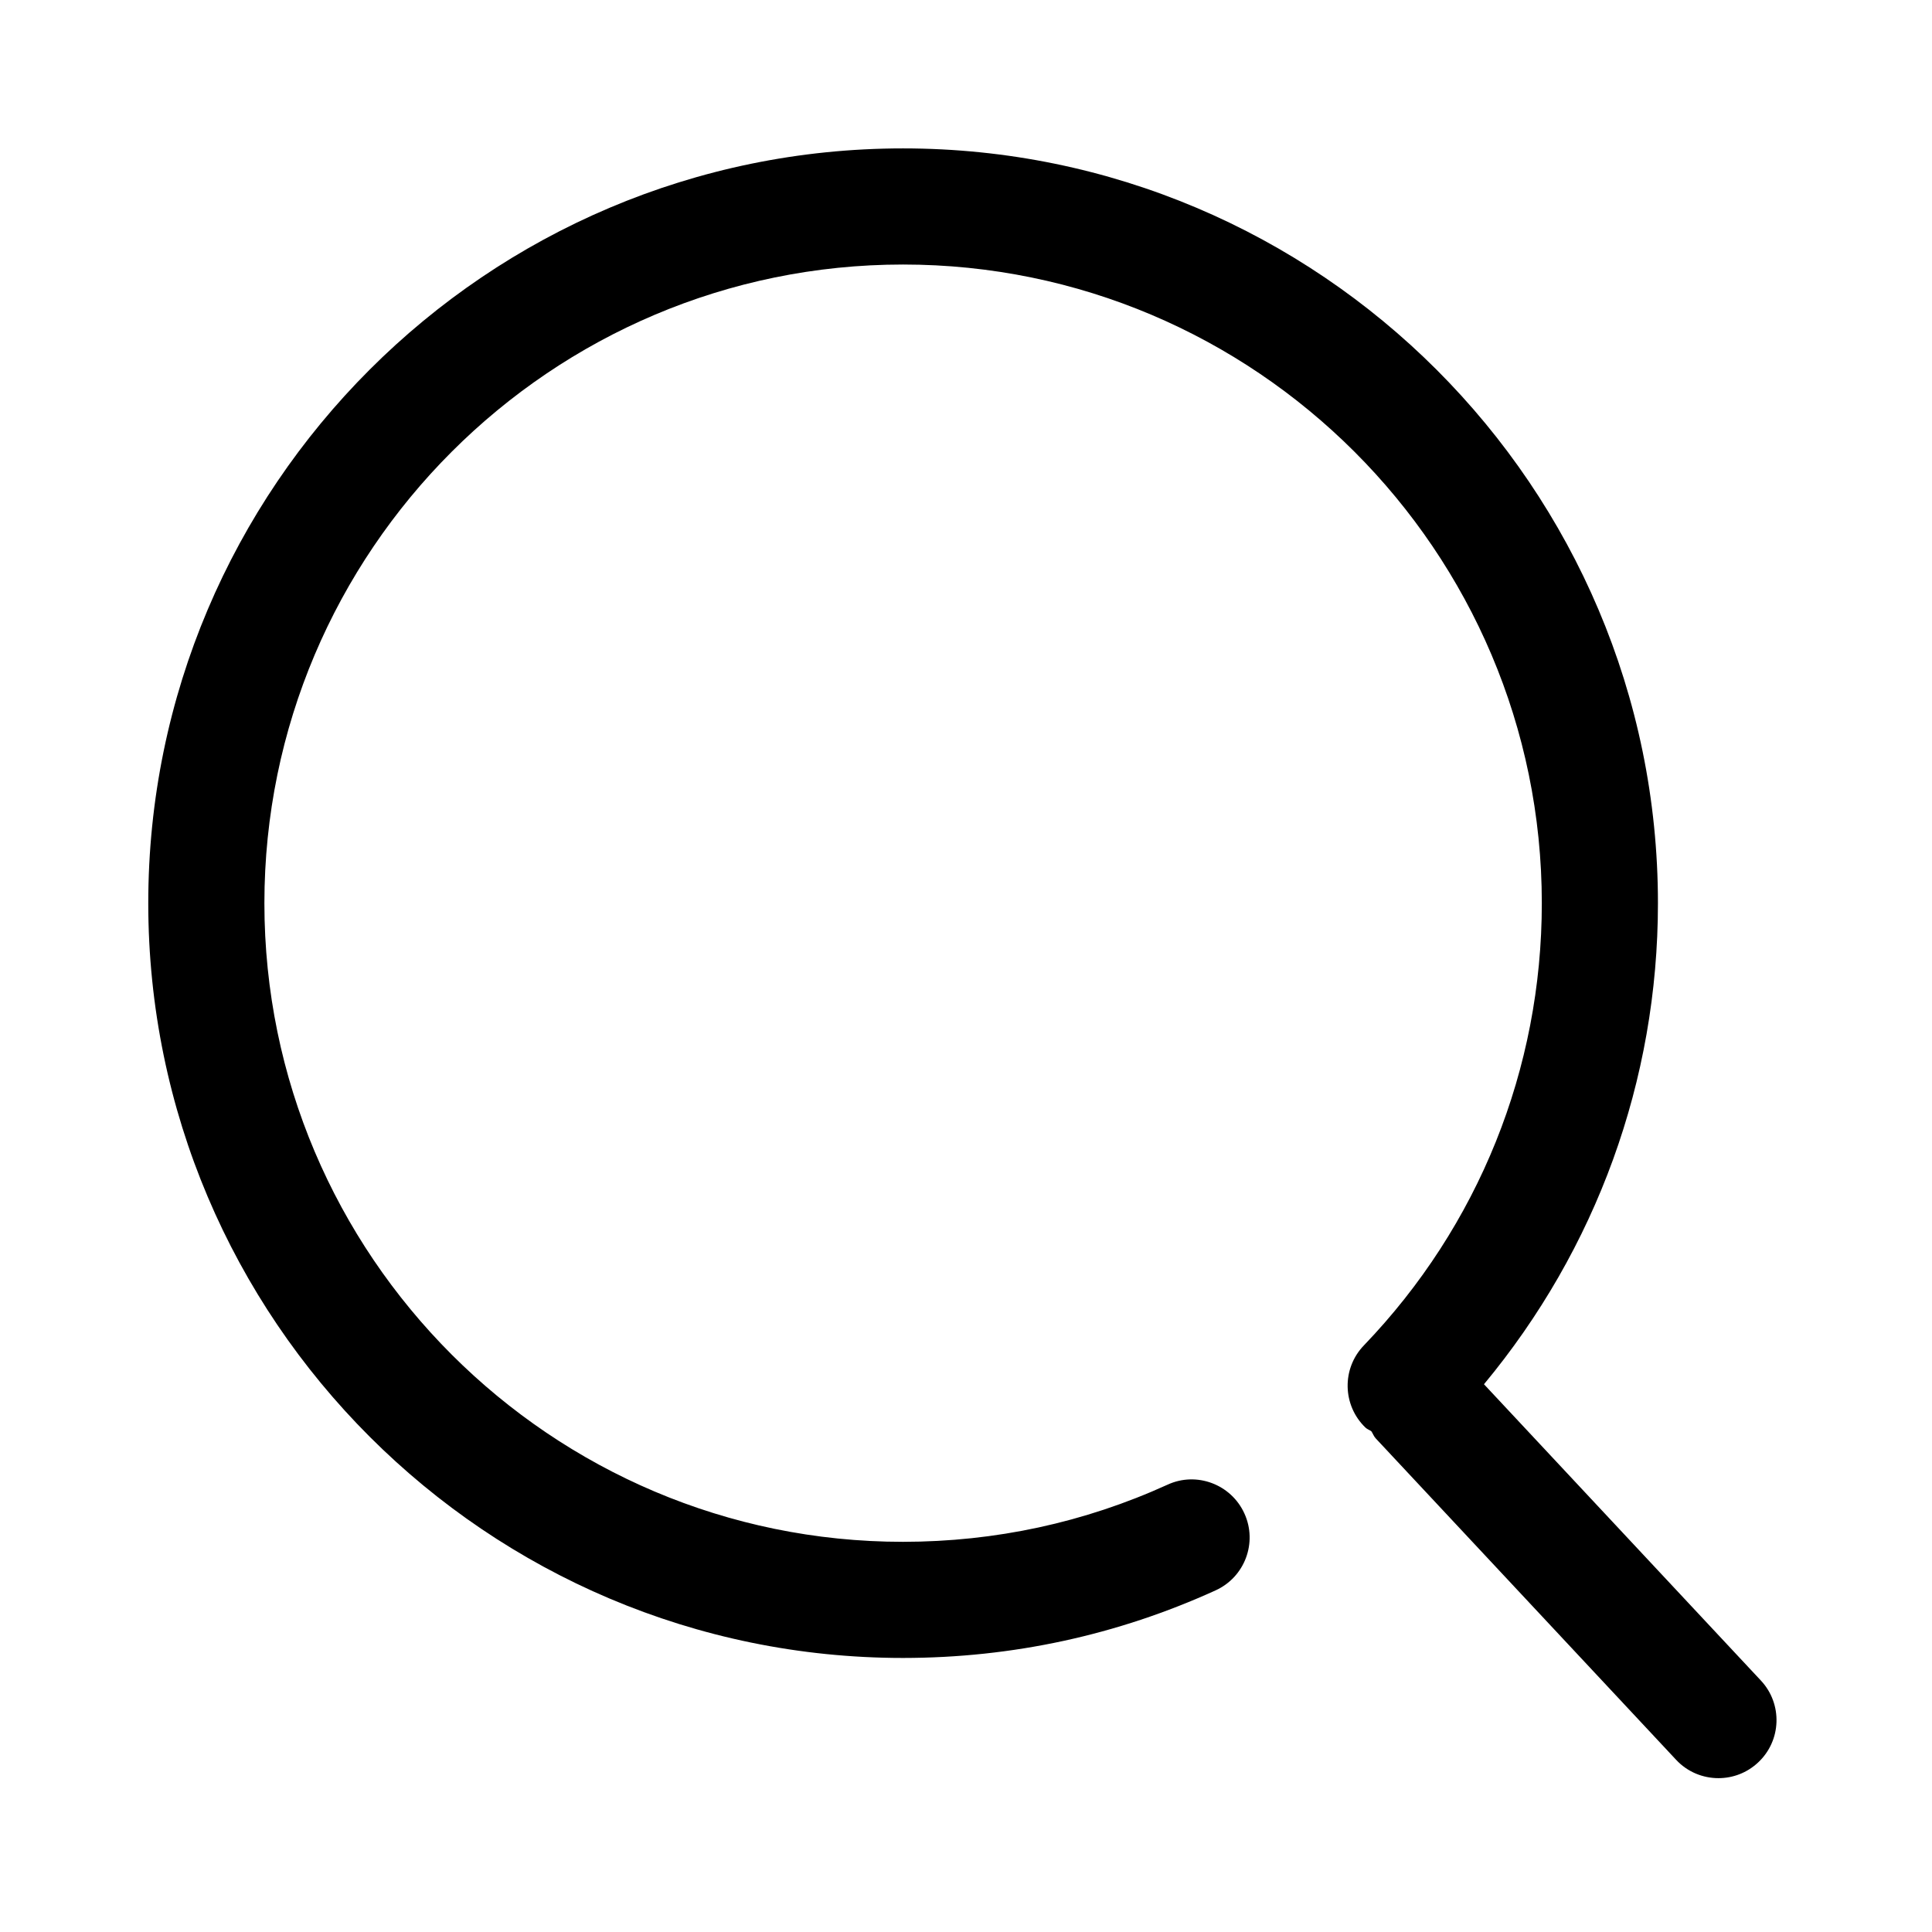
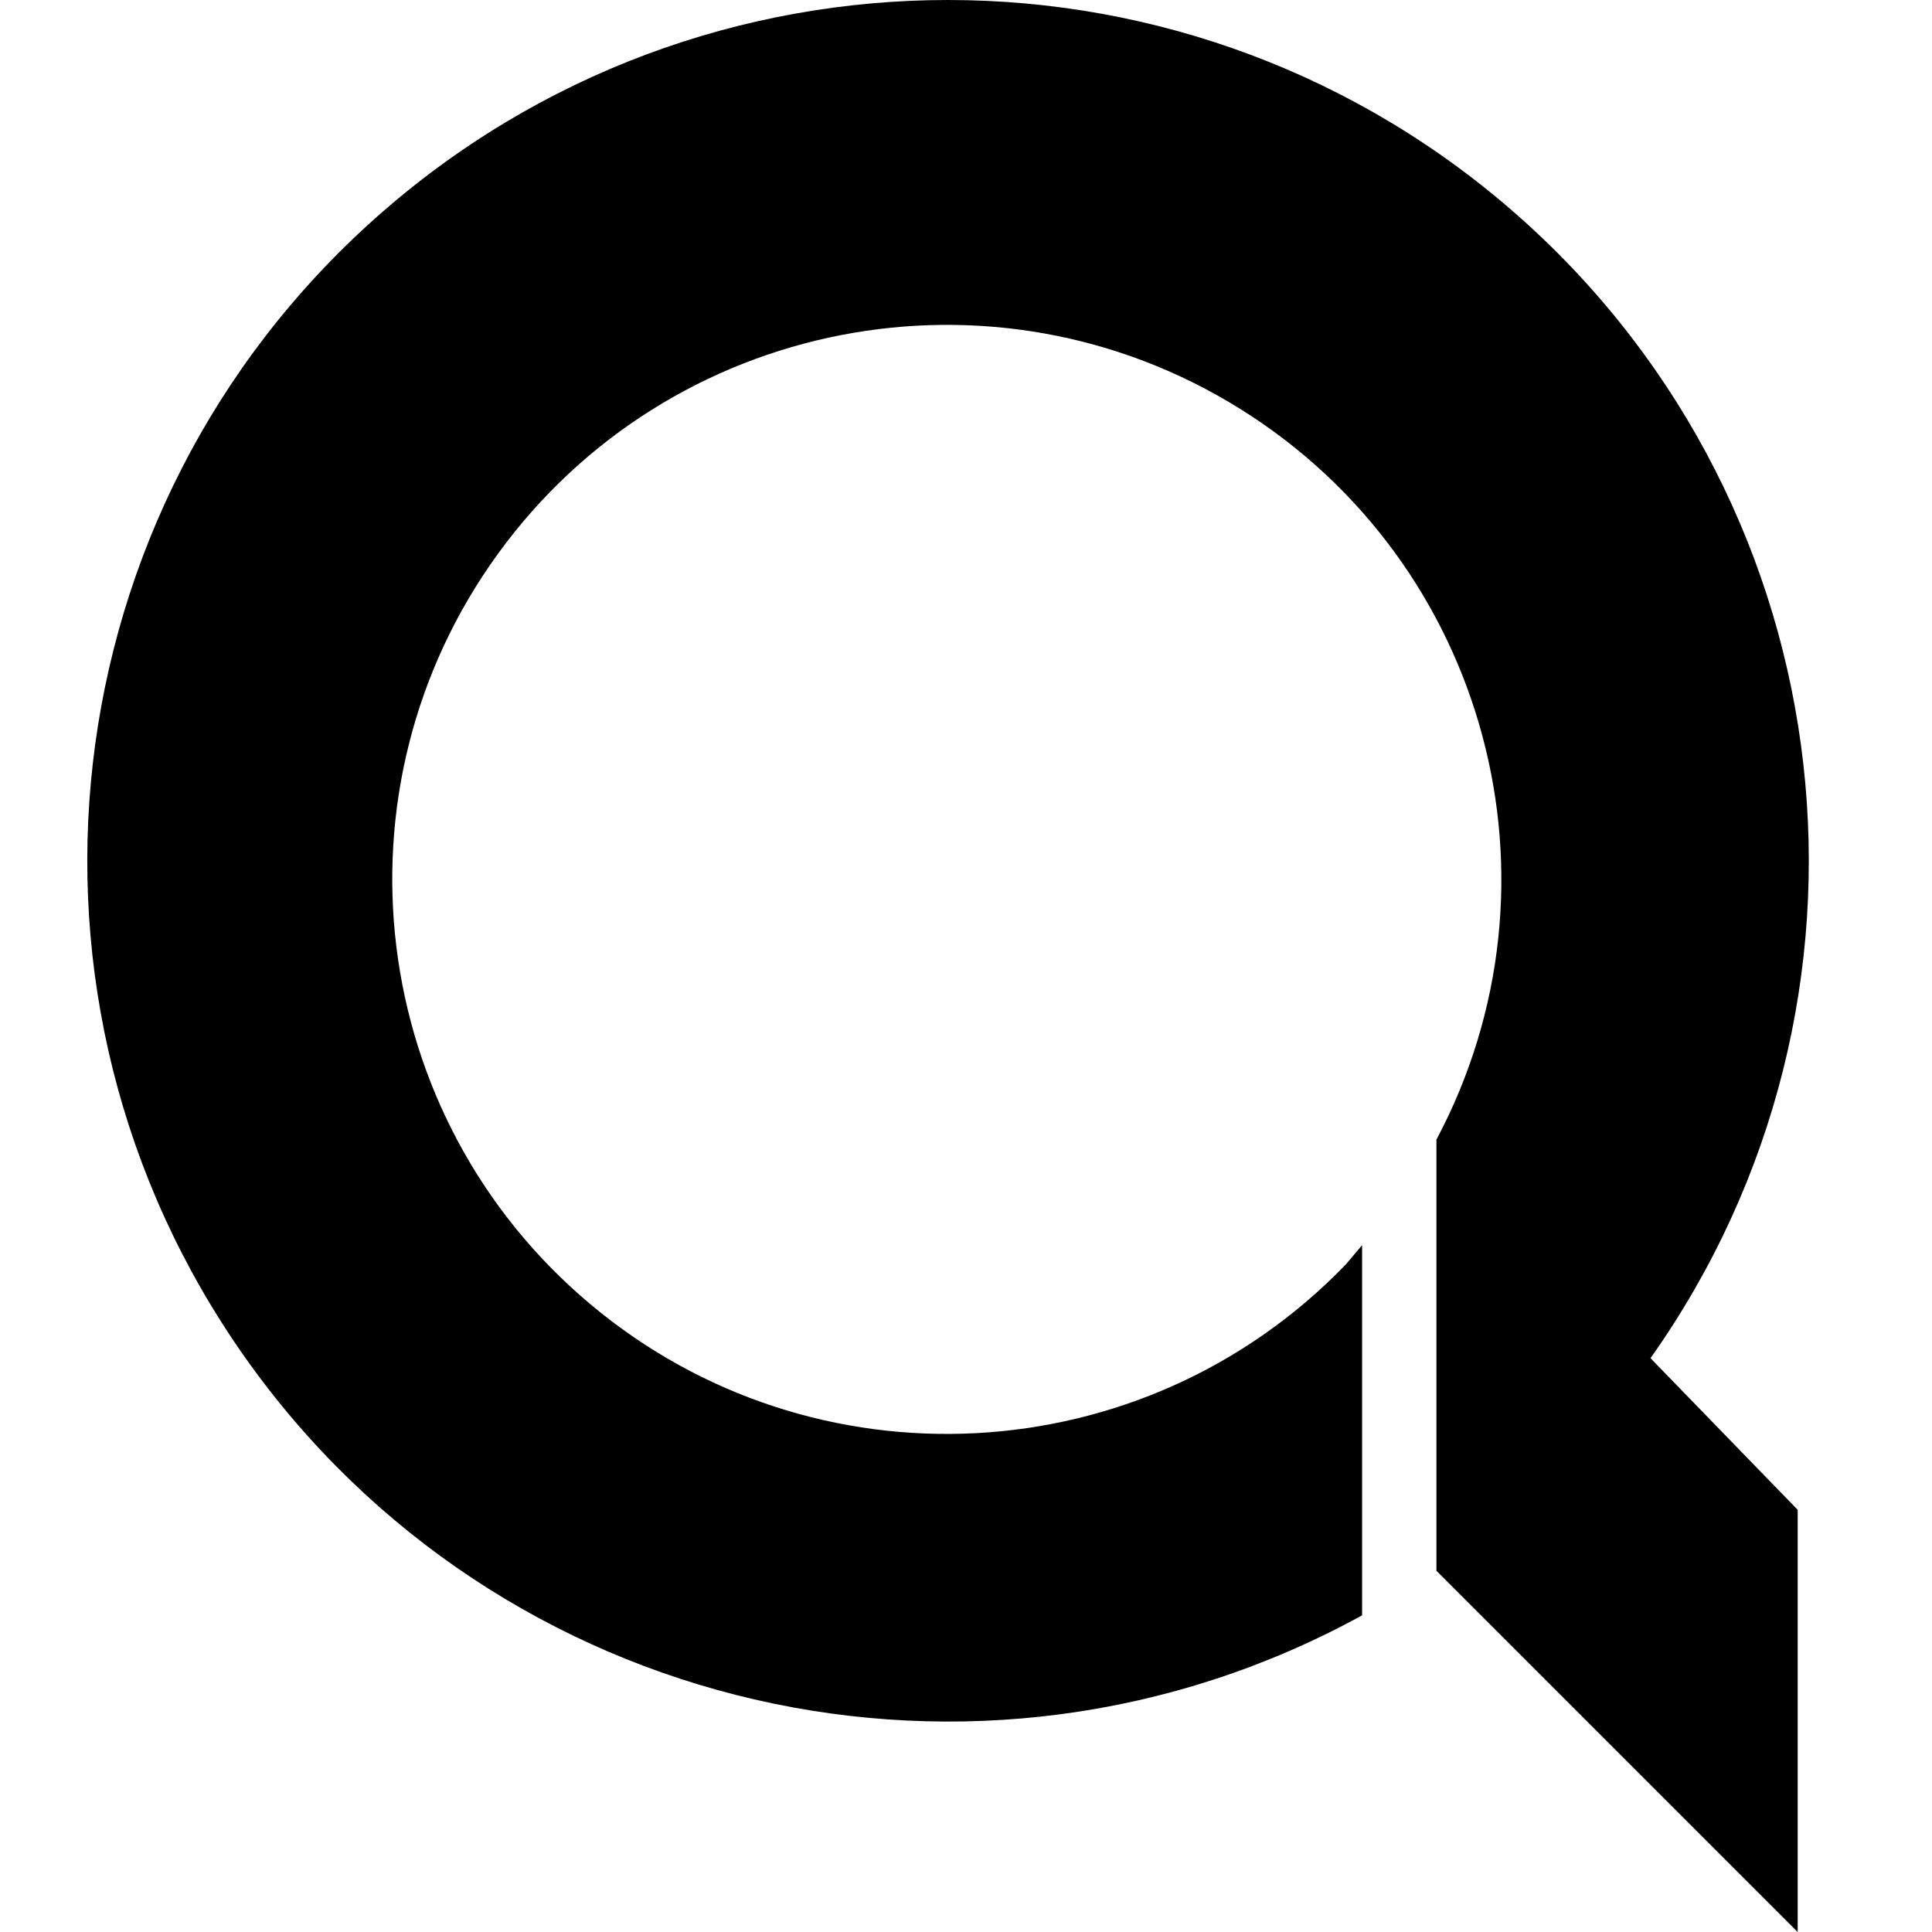
- <svg xmlns="http://www.w3.org/2000/svg" t="1533238051266" class="icon" style="" viewBox="0 0 1024 1024" version="1.1" p-id="2222" width="16" height="16">
+ <svg xmlns="http://www.w3.org/2000/svg" t="1533239731562" class="icon" style="" viewBox="0 0 1024 1024" version="1.1" p-id="2721" width="18" height="18">
  <defs>
    <style type="text/css" />
  </defs>
-   <path d="M933.308 890.724l-146.768-157.047c59.489-71.645 92.203-160.955 92.203-254.974 0-220.566-179.482-400.048-400.111-400.048-220.566 0-400.048 179.451-400.048 400.048s179.482 400.048 400.079 400.048c57.796-0.031 113.531-12.094 165.633-35.823 15.48-7.048 22.312-25.297 15.265-40.747-7.048-15.511-25.389-22.374-40.747-15.265-44.101 20.066-91.249 30.252-140.182 30.283-186.652 0-338.498-151.845-338.498-338.498 0-186.621 151.845-338.498 338.498-338.498 186.683 0 338.56 151.845 338.56 338.498 0 87.863-33.514 171.111-94.326 234.416-11.786 12.249-11.387 31.73 0.831 43.516 0.923 0.892 2.123 1.231 3.17 2.001 0.831 1.231 1.262 2.646 2.309 3.755L888.346 932.701c6.032 6.494 14.249 9.756 22.466 9.756 7.54 0 15.079-2.739 21.02-8.309C944.234 922.607 944.911 903.126 933.308 890.724z" p-id="2223" fill="#000000" />
+   <path d="M874.799 719.859a456.211 456.211 0 1 0-152.858 136.312V659.976l-8.667 10.243a293.898 293.898 0 1 1 48.064-66.186v228.5l191.467 191.467V800.228z" p-id="2722" fill="#000000" />
</svg>
